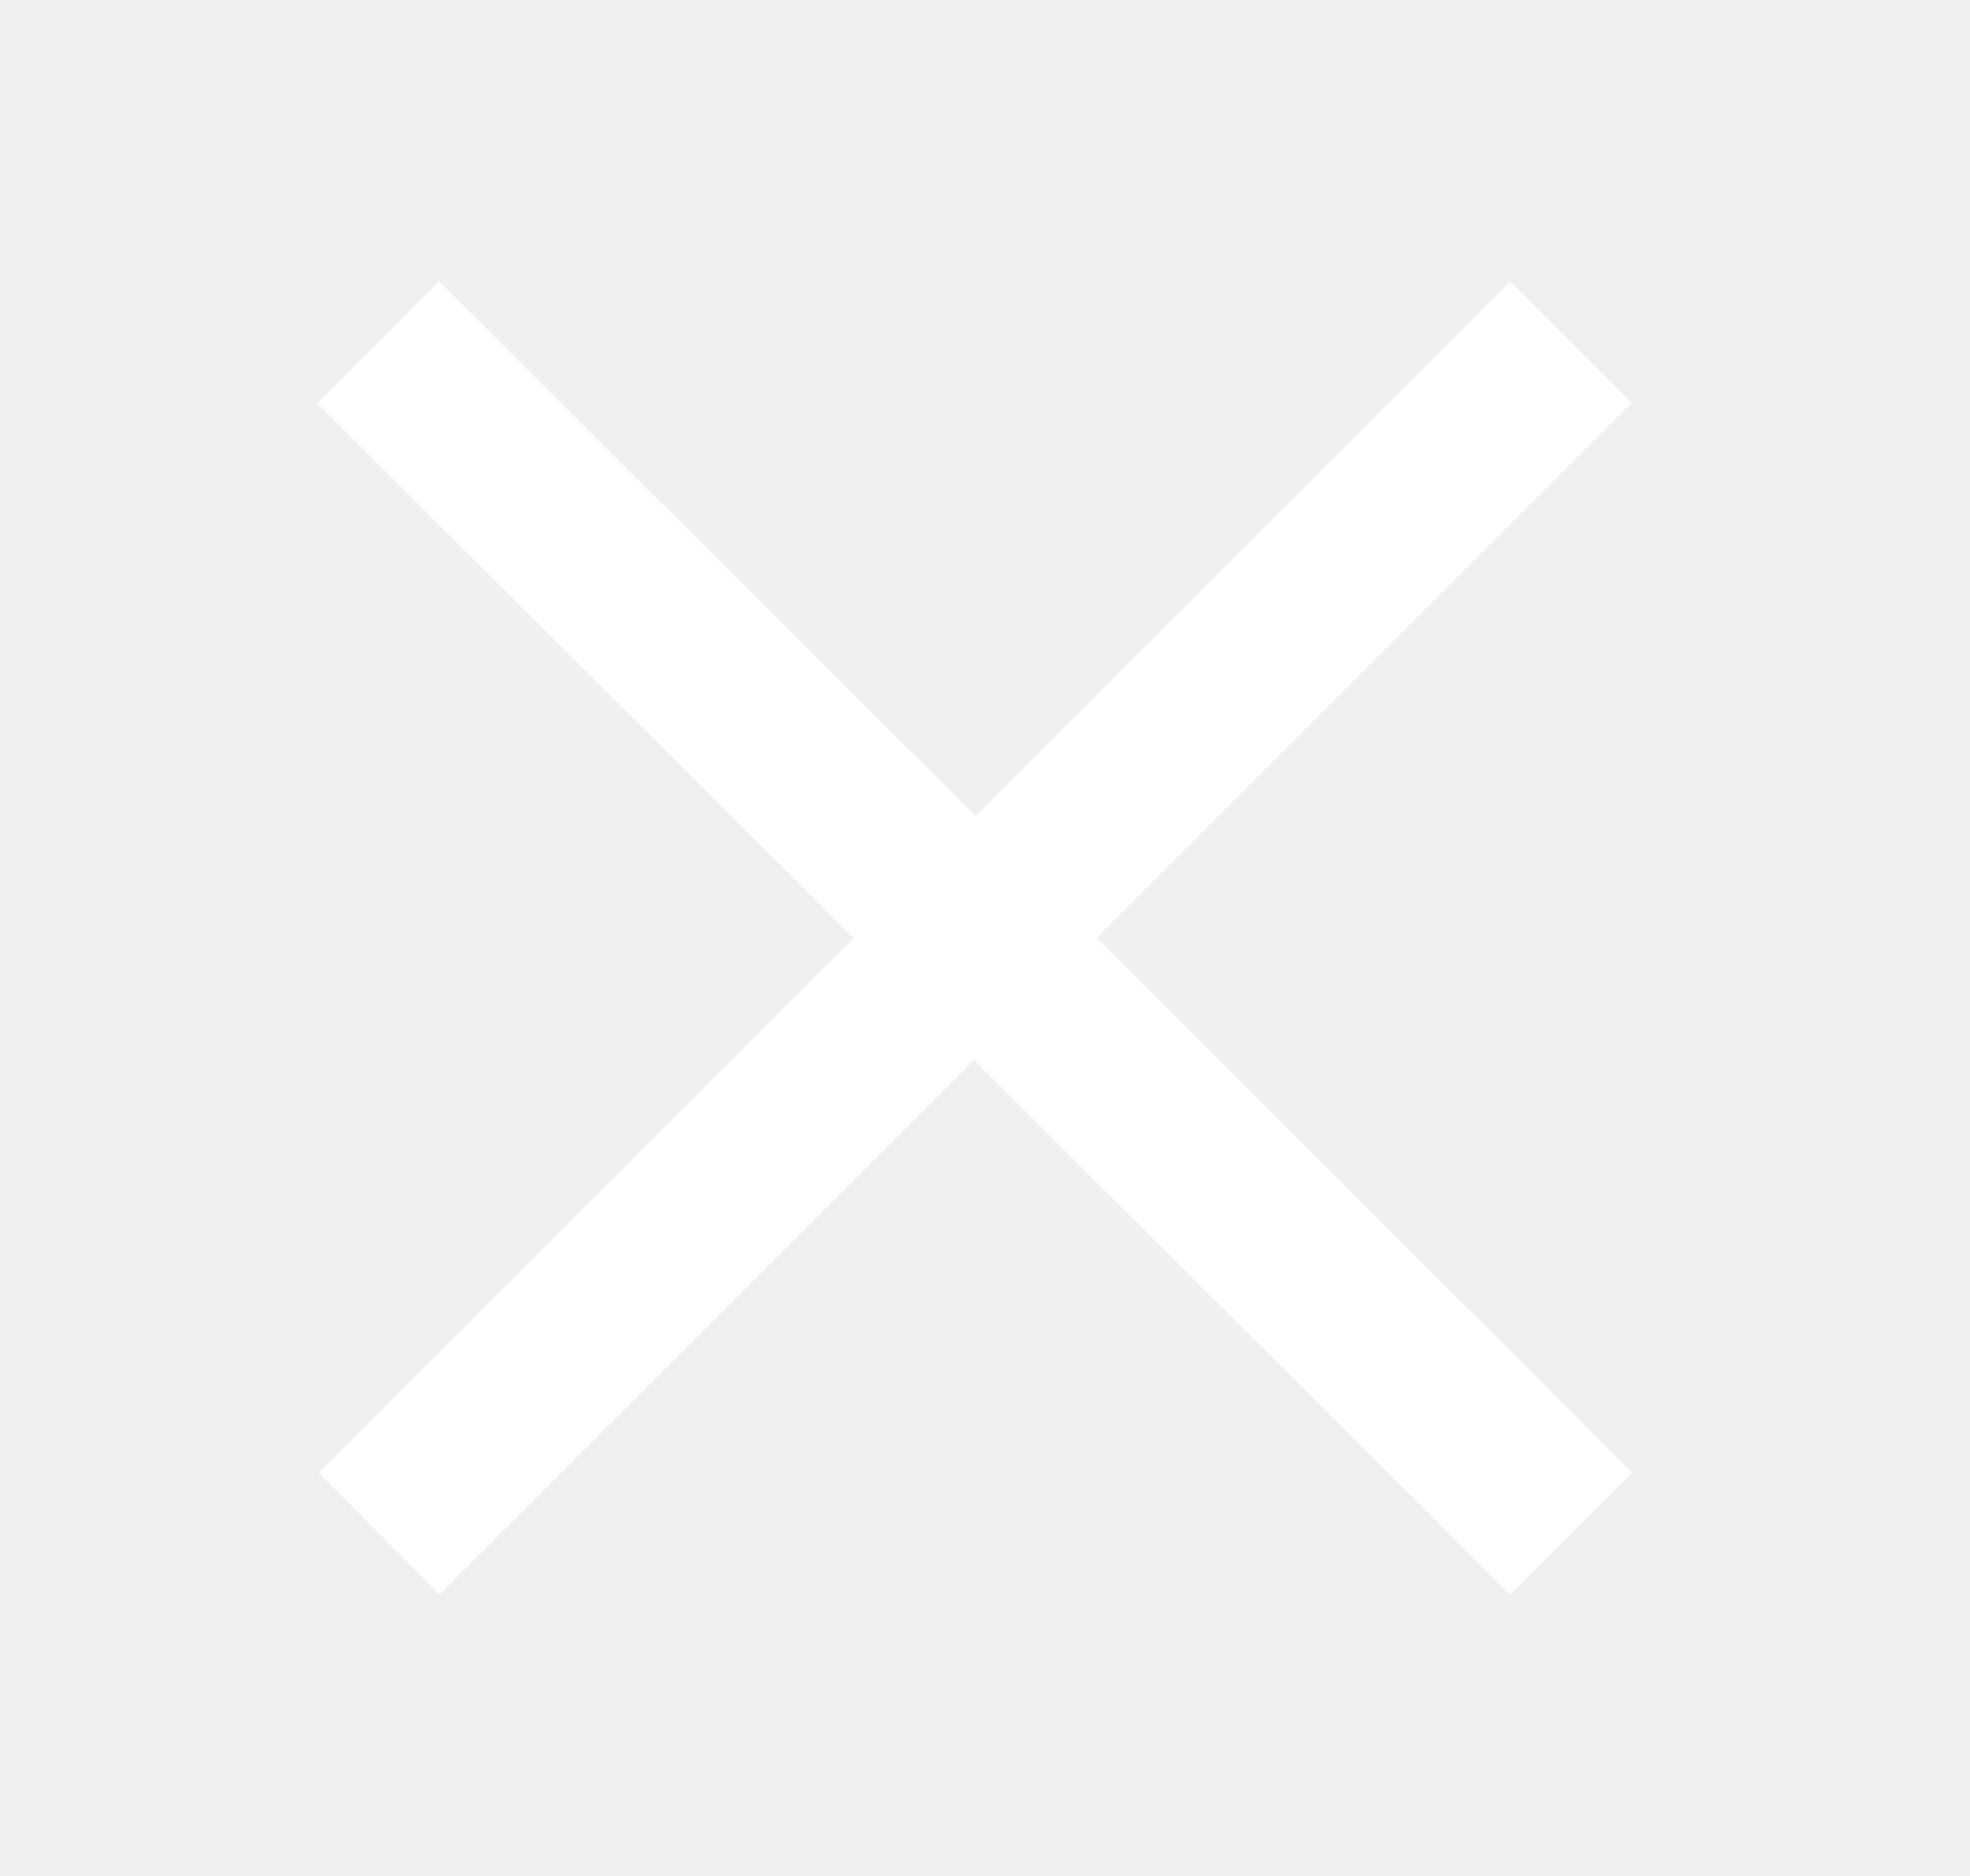
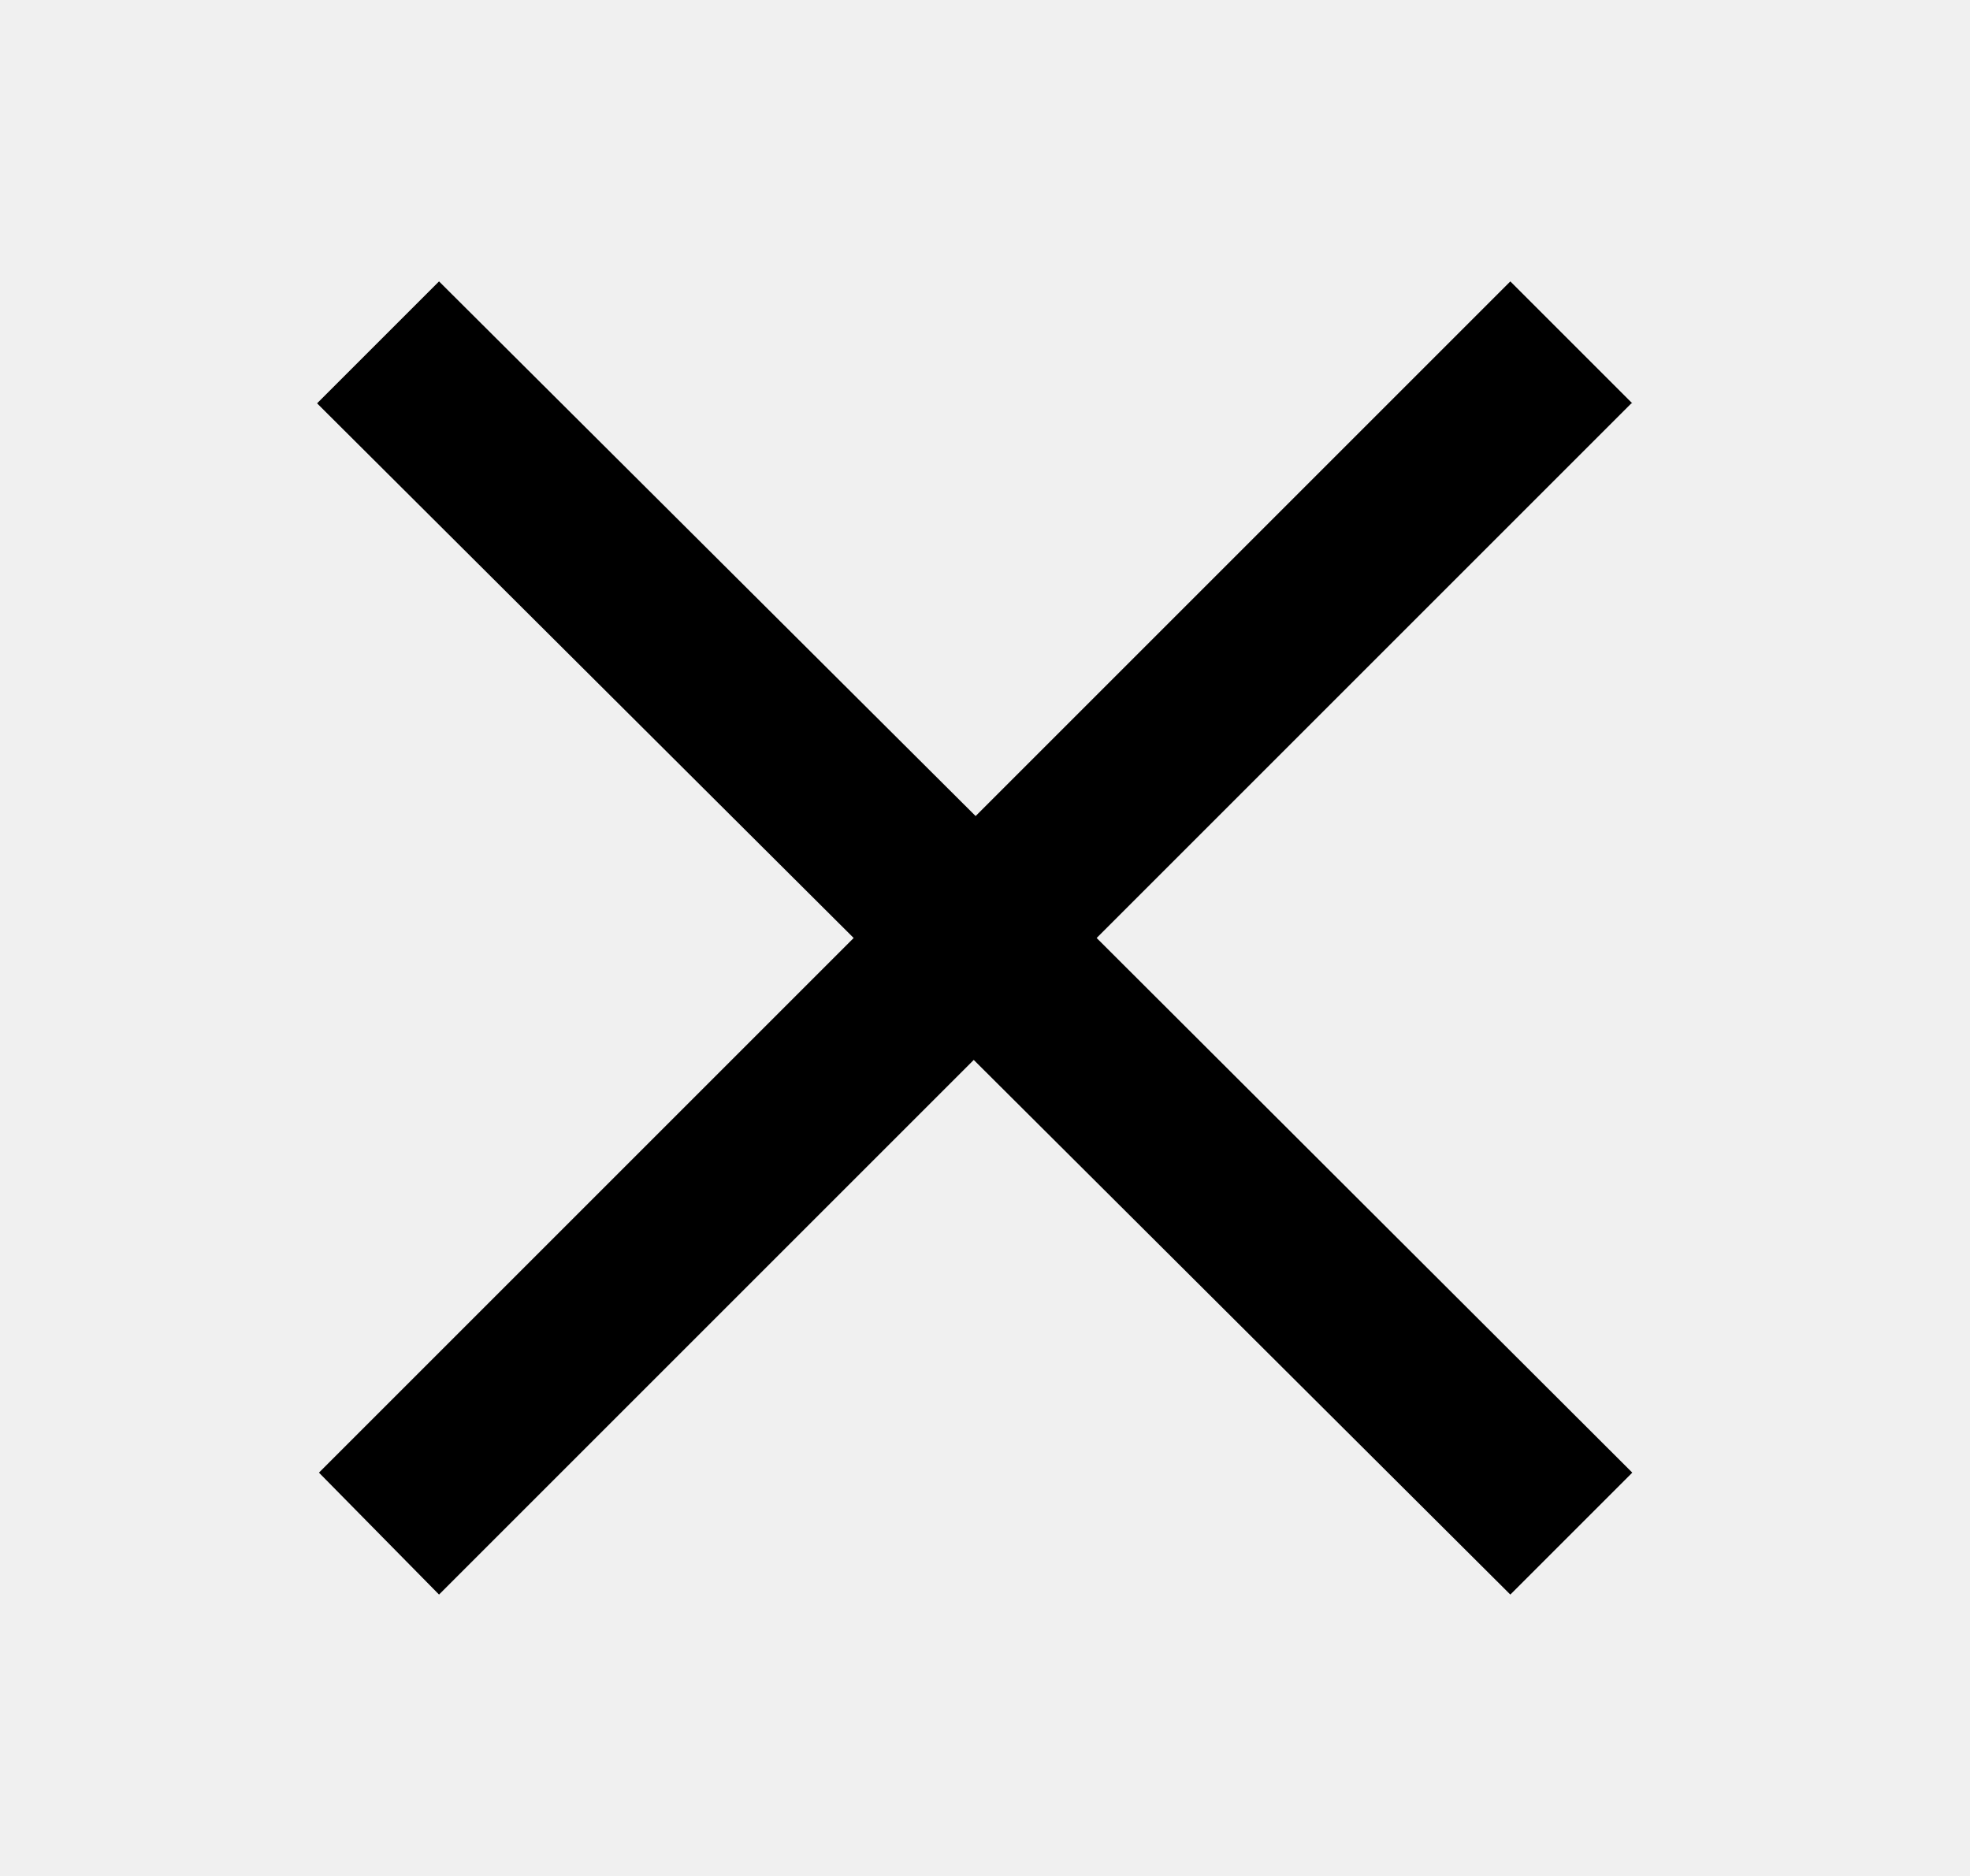
- <svg xmlns="http://www.w3.org/2000/svg" width="21" height="20" fill="#ffffff">
-   <path fill="#ffffff;" d="M17.4 4.3 16.1 3l-5.7 5.7L4.68 3l-1.3 1.3L9.1 10l-5.7 5.7L4.68 17l5.7-5.7L16.1 17l1.3-1.3-5.71-5.7 5.7-5.7Z" />
+ <svg xmlns="http://www.w3.org/2000/svg" width="21" height="20" fill="black">
+   <path fill="black" d="M17.4 4.3 16.1 3l-5.7 5.7L4.68 3l-1.3 1.3L9.1 10l-5.7 5.7L4.68 17l5.7-5.7L16.1 17l1.3-1.3-5.71-5.7 5.7-5.7Z" />
</svg>
